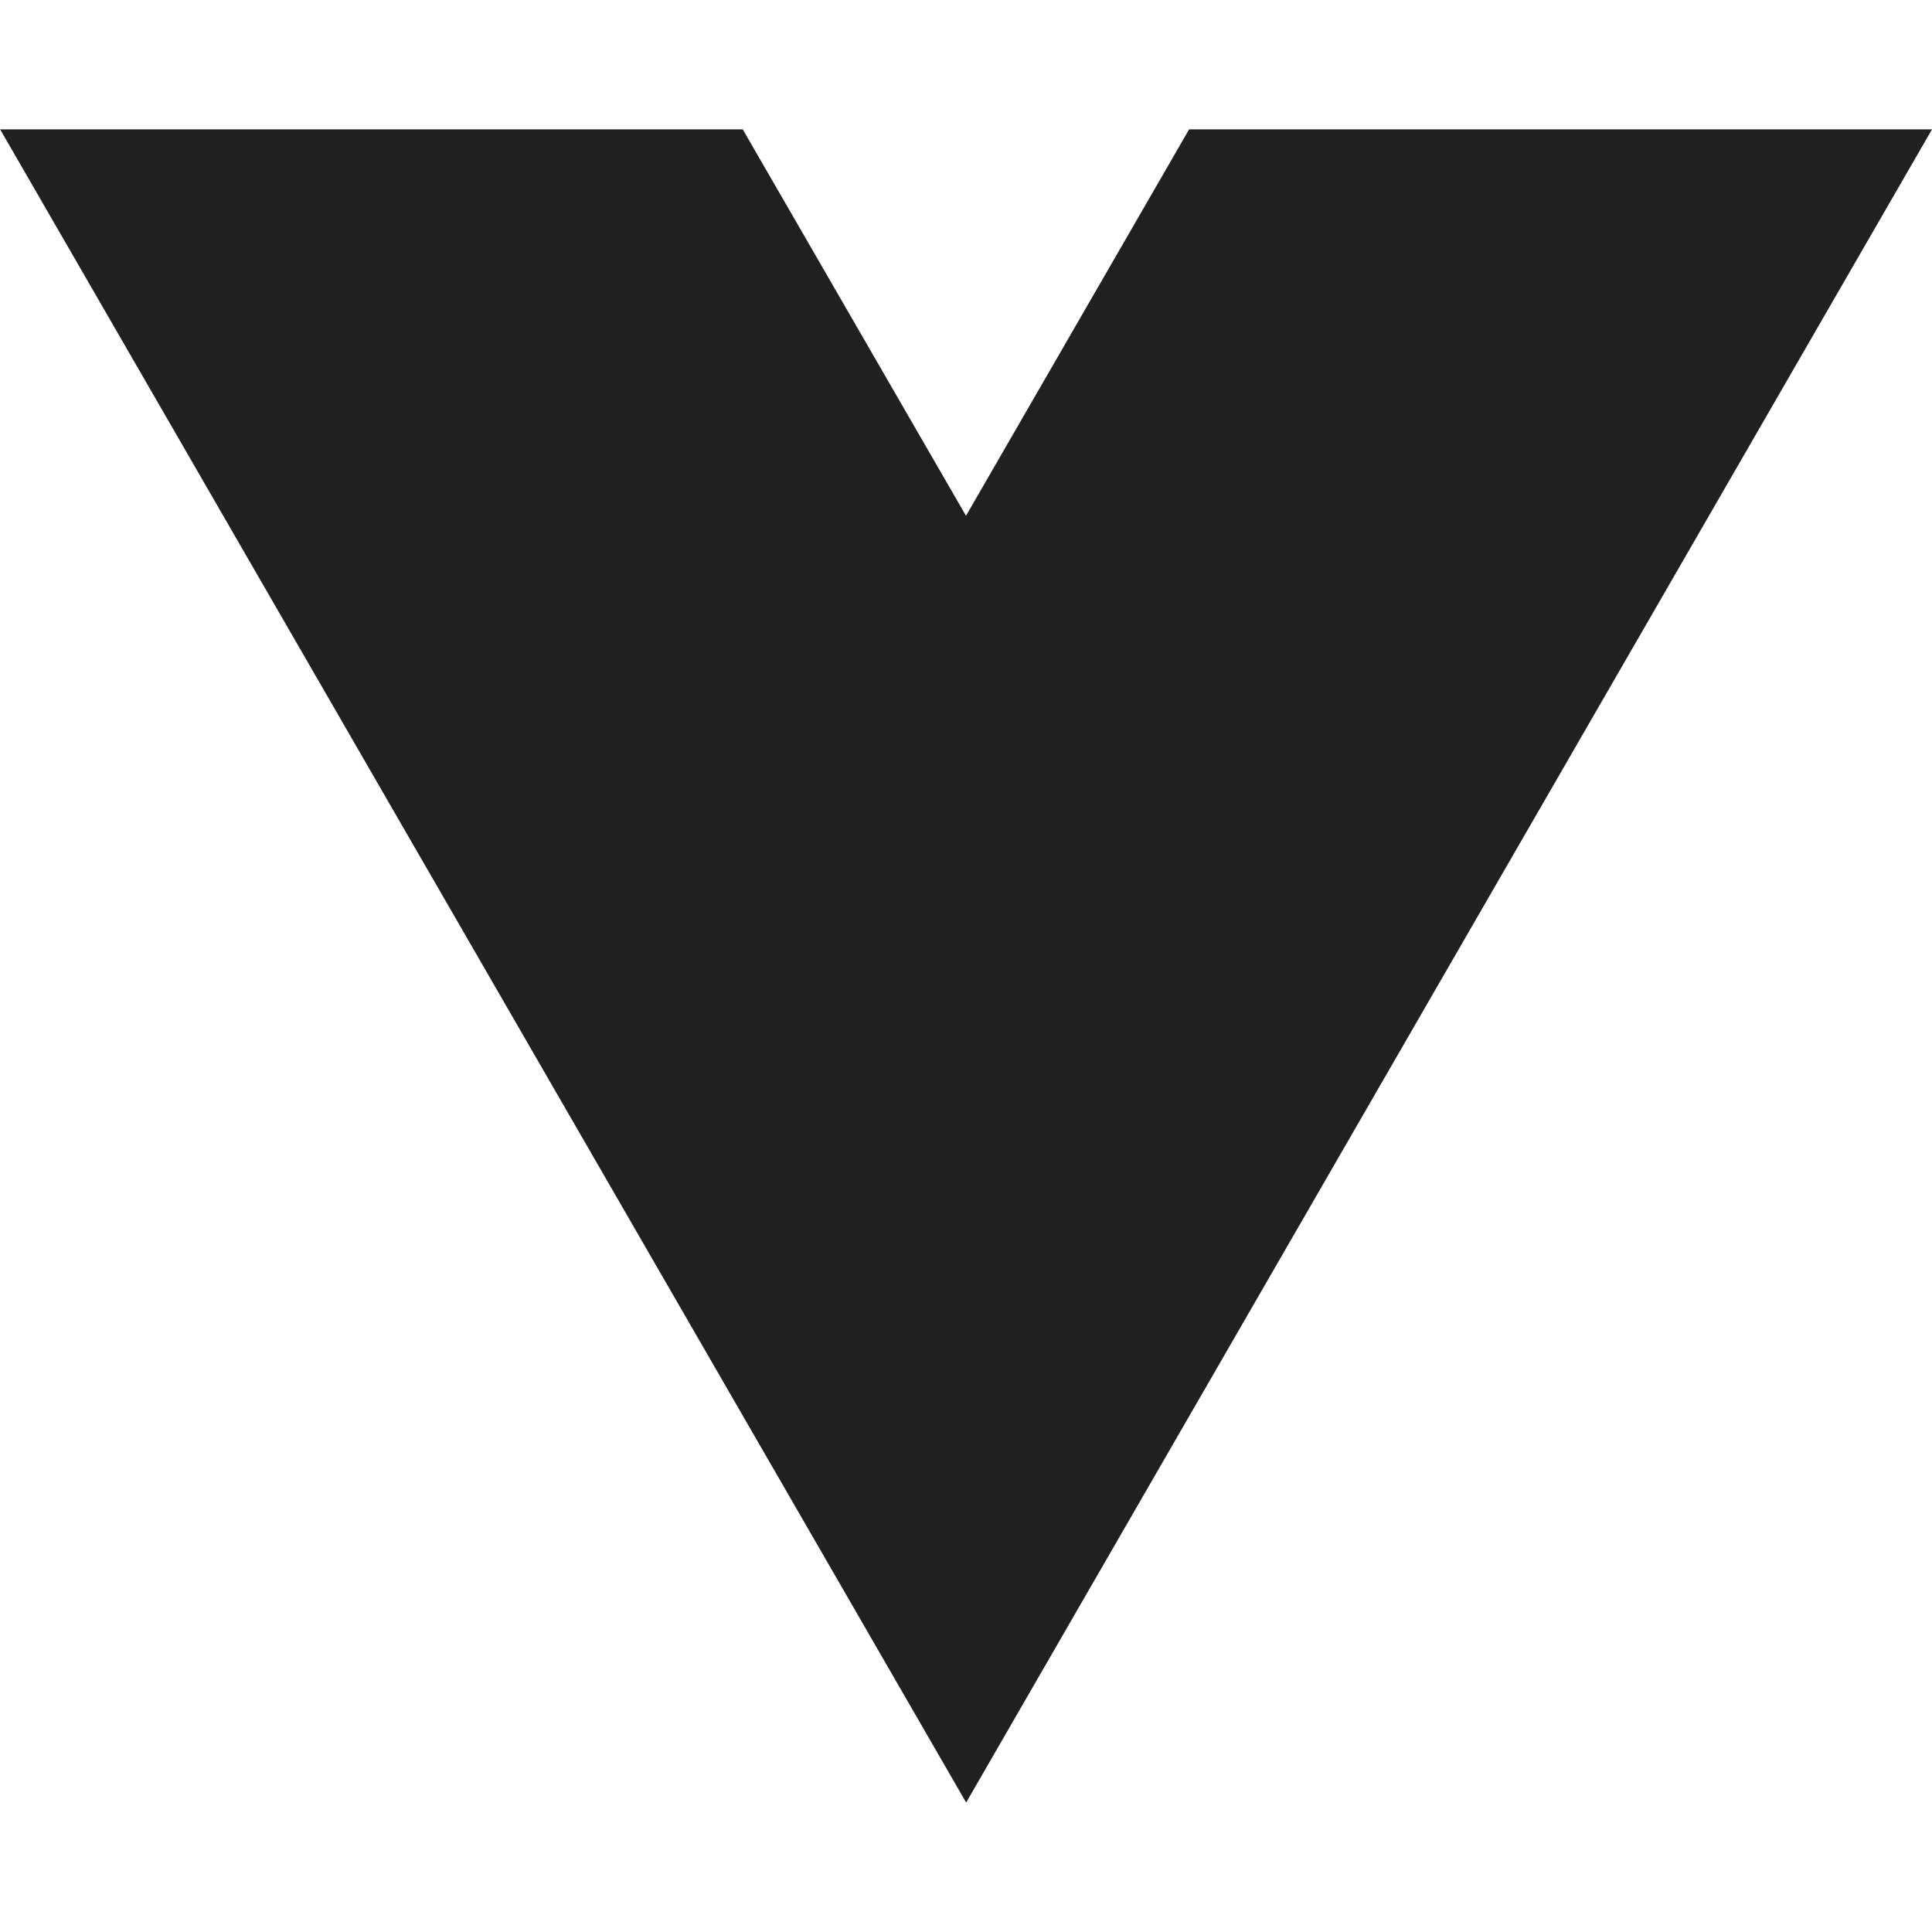
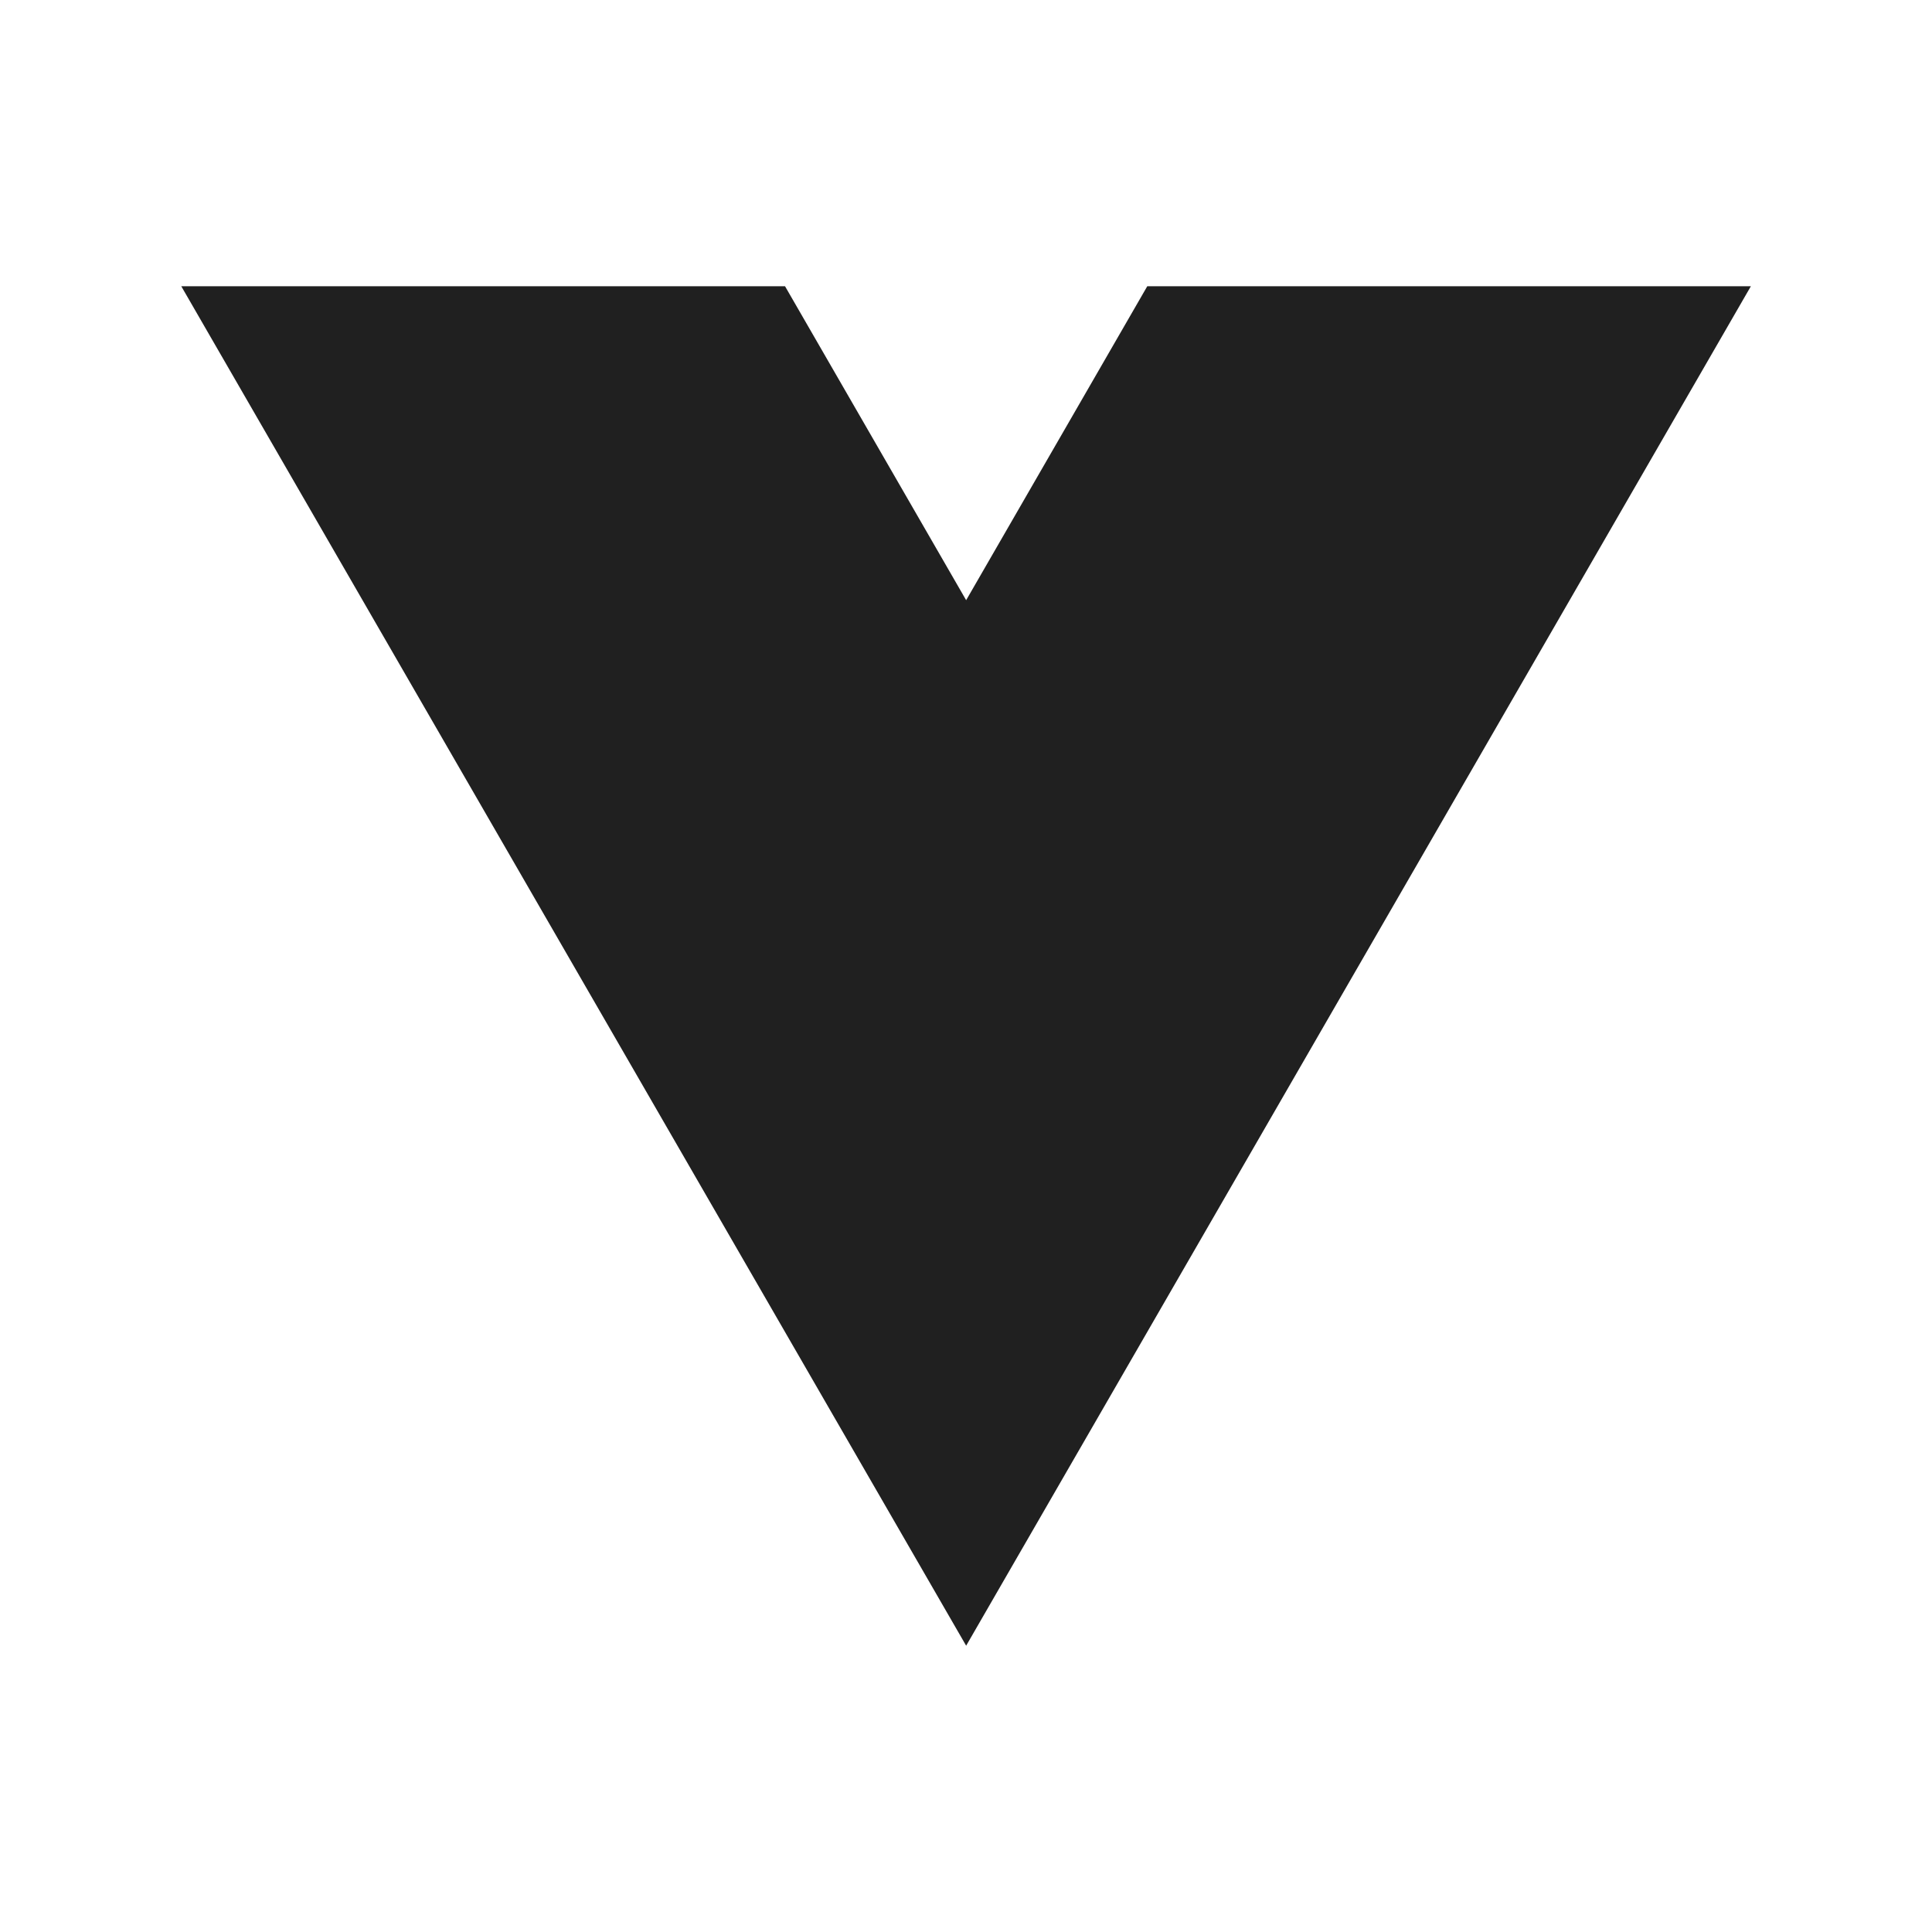
<svg xmlns="http://www.w3.org/2000/svg" width="64" height="64" viewBox="0 0 64 64">
  <defs>
    <clipPath id="clip-vue">
      <rect width="64" height="64" />
    </clipPath>
  </defs>
  <g id="vue" clip-path="url(#clip-vue)">
-     <path id="path-vue" d="M39.385,0l-7.39,12.8L24.6,0H0l32,55.426L63.995,0Z" transform="translate(0.005 4.286)" fill="#202020" />
+     <path id="path-vue" d="M32,0l-6,10.4-6-10.4H0l26,45.034L51.995,0Z" transform="translate(6.005 9.482)" fill="#202020" />
  </g>
</svg>
